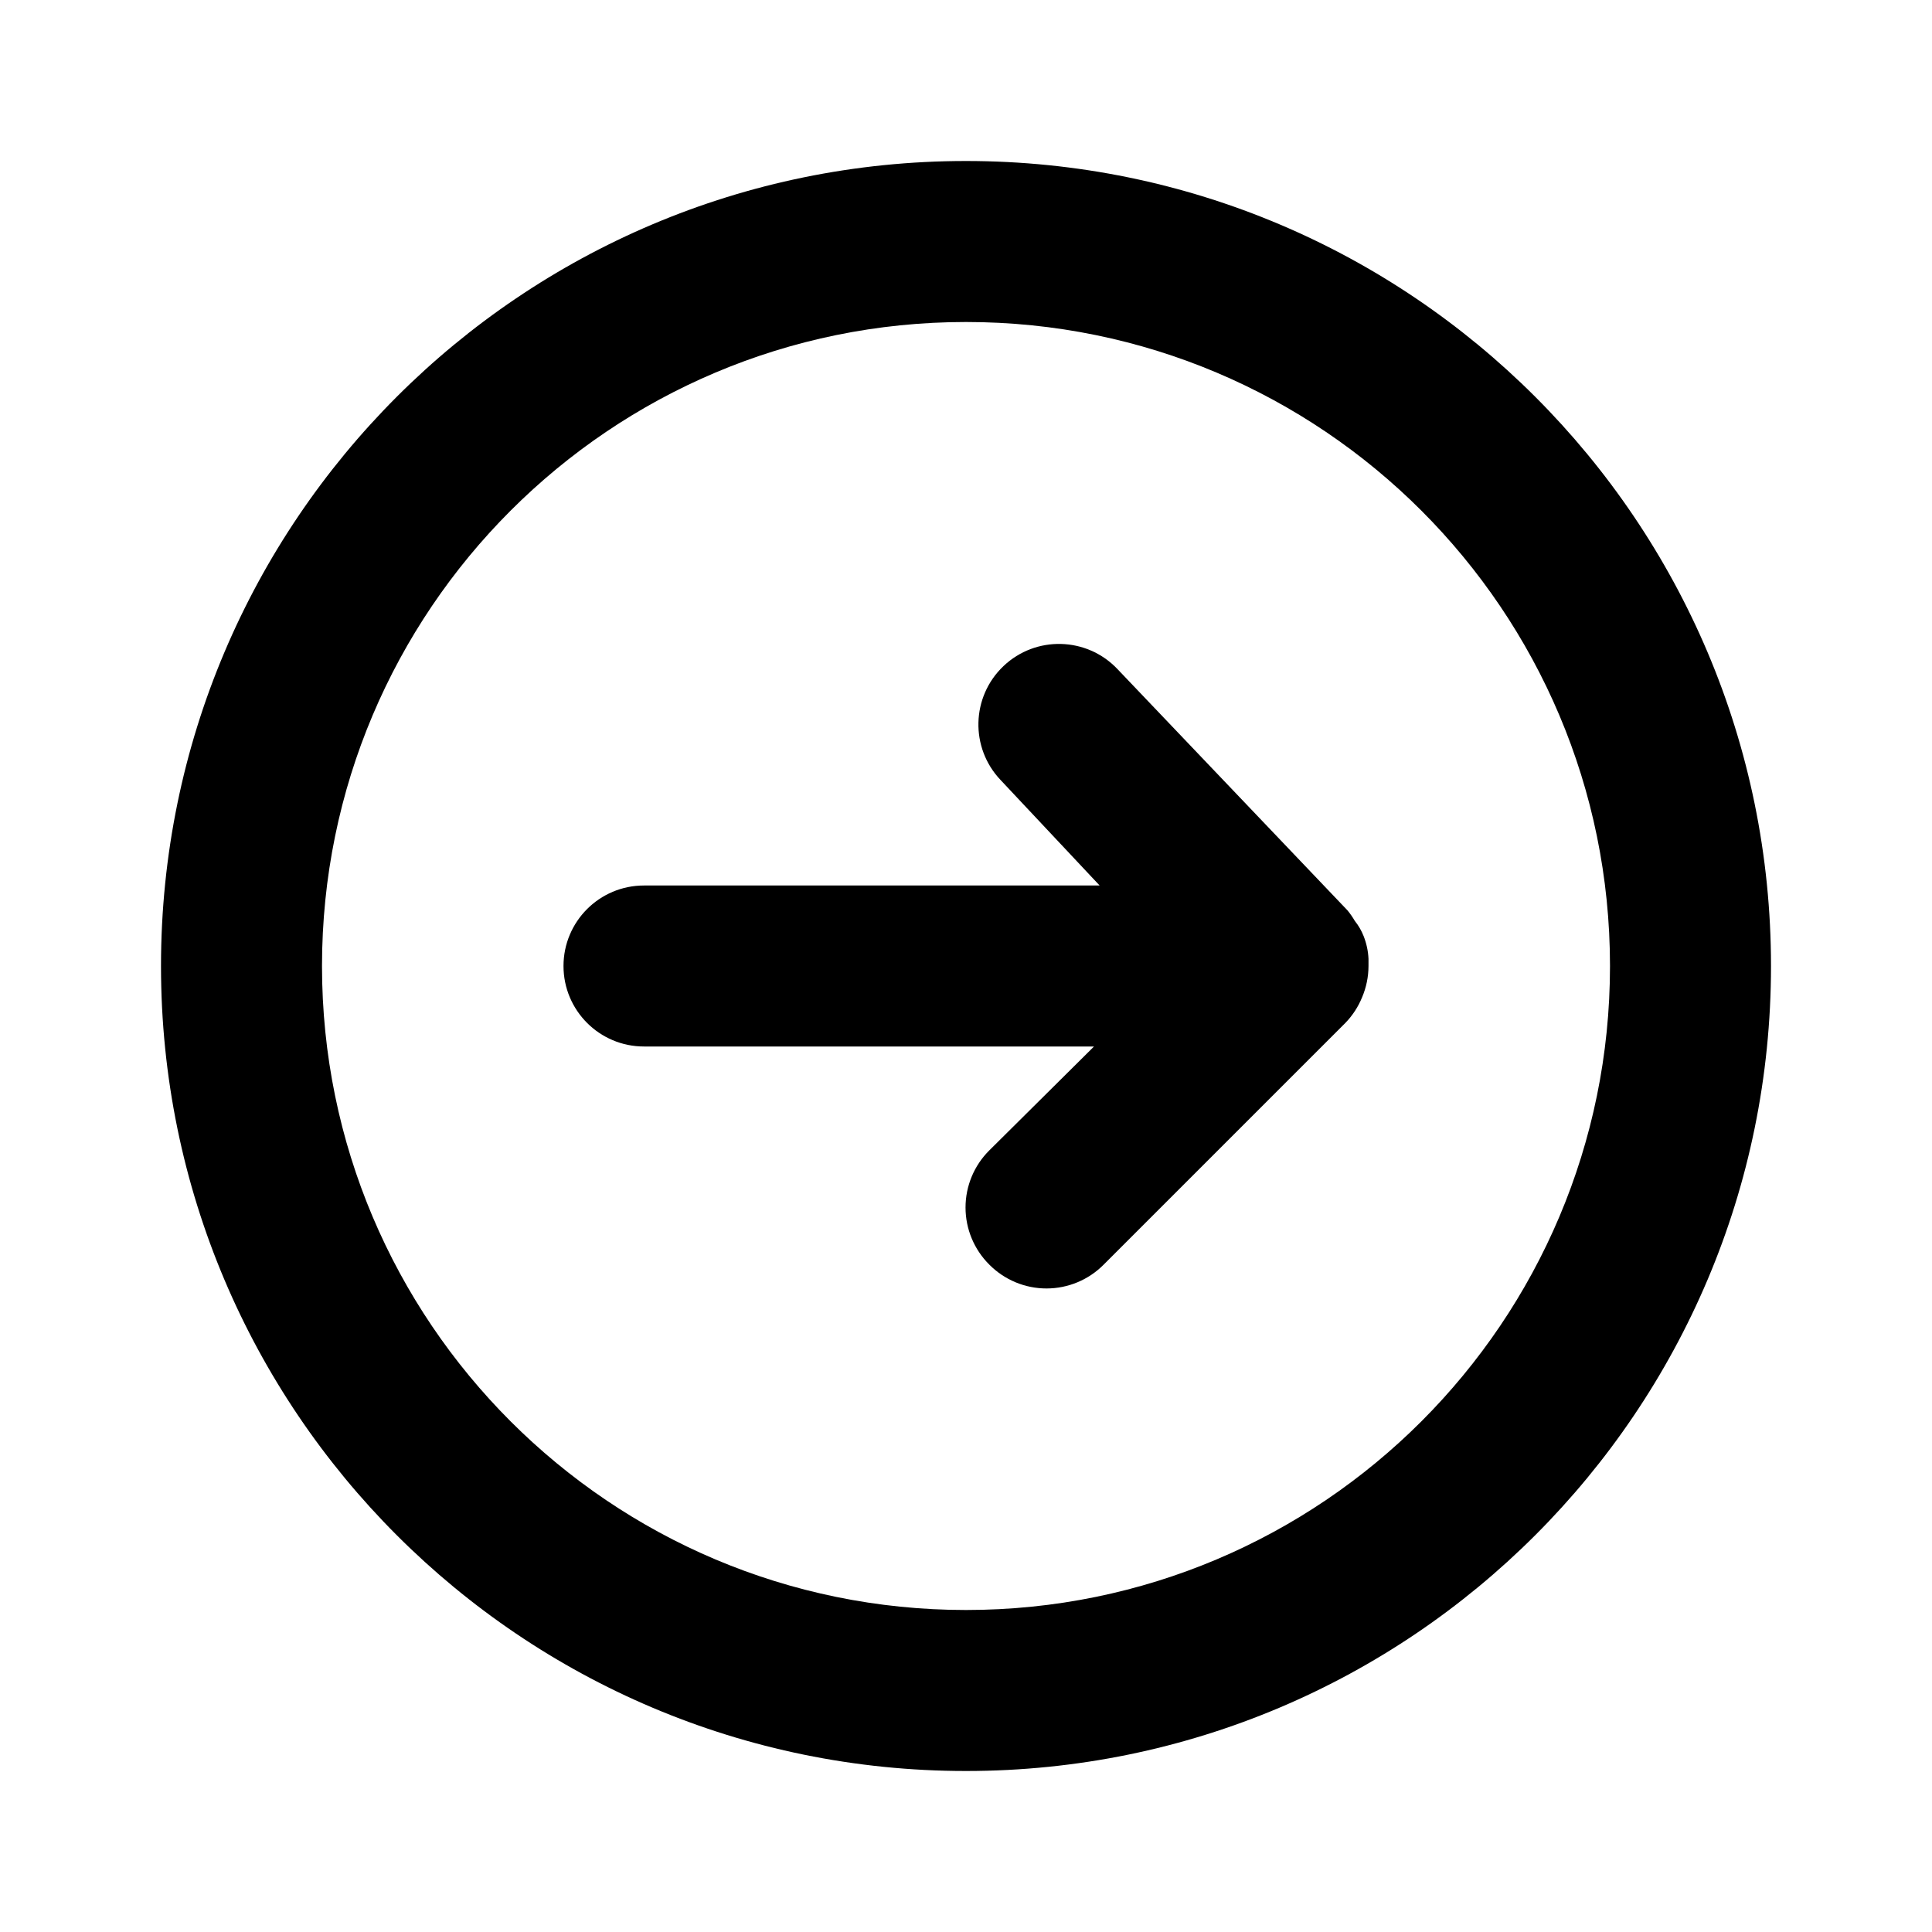
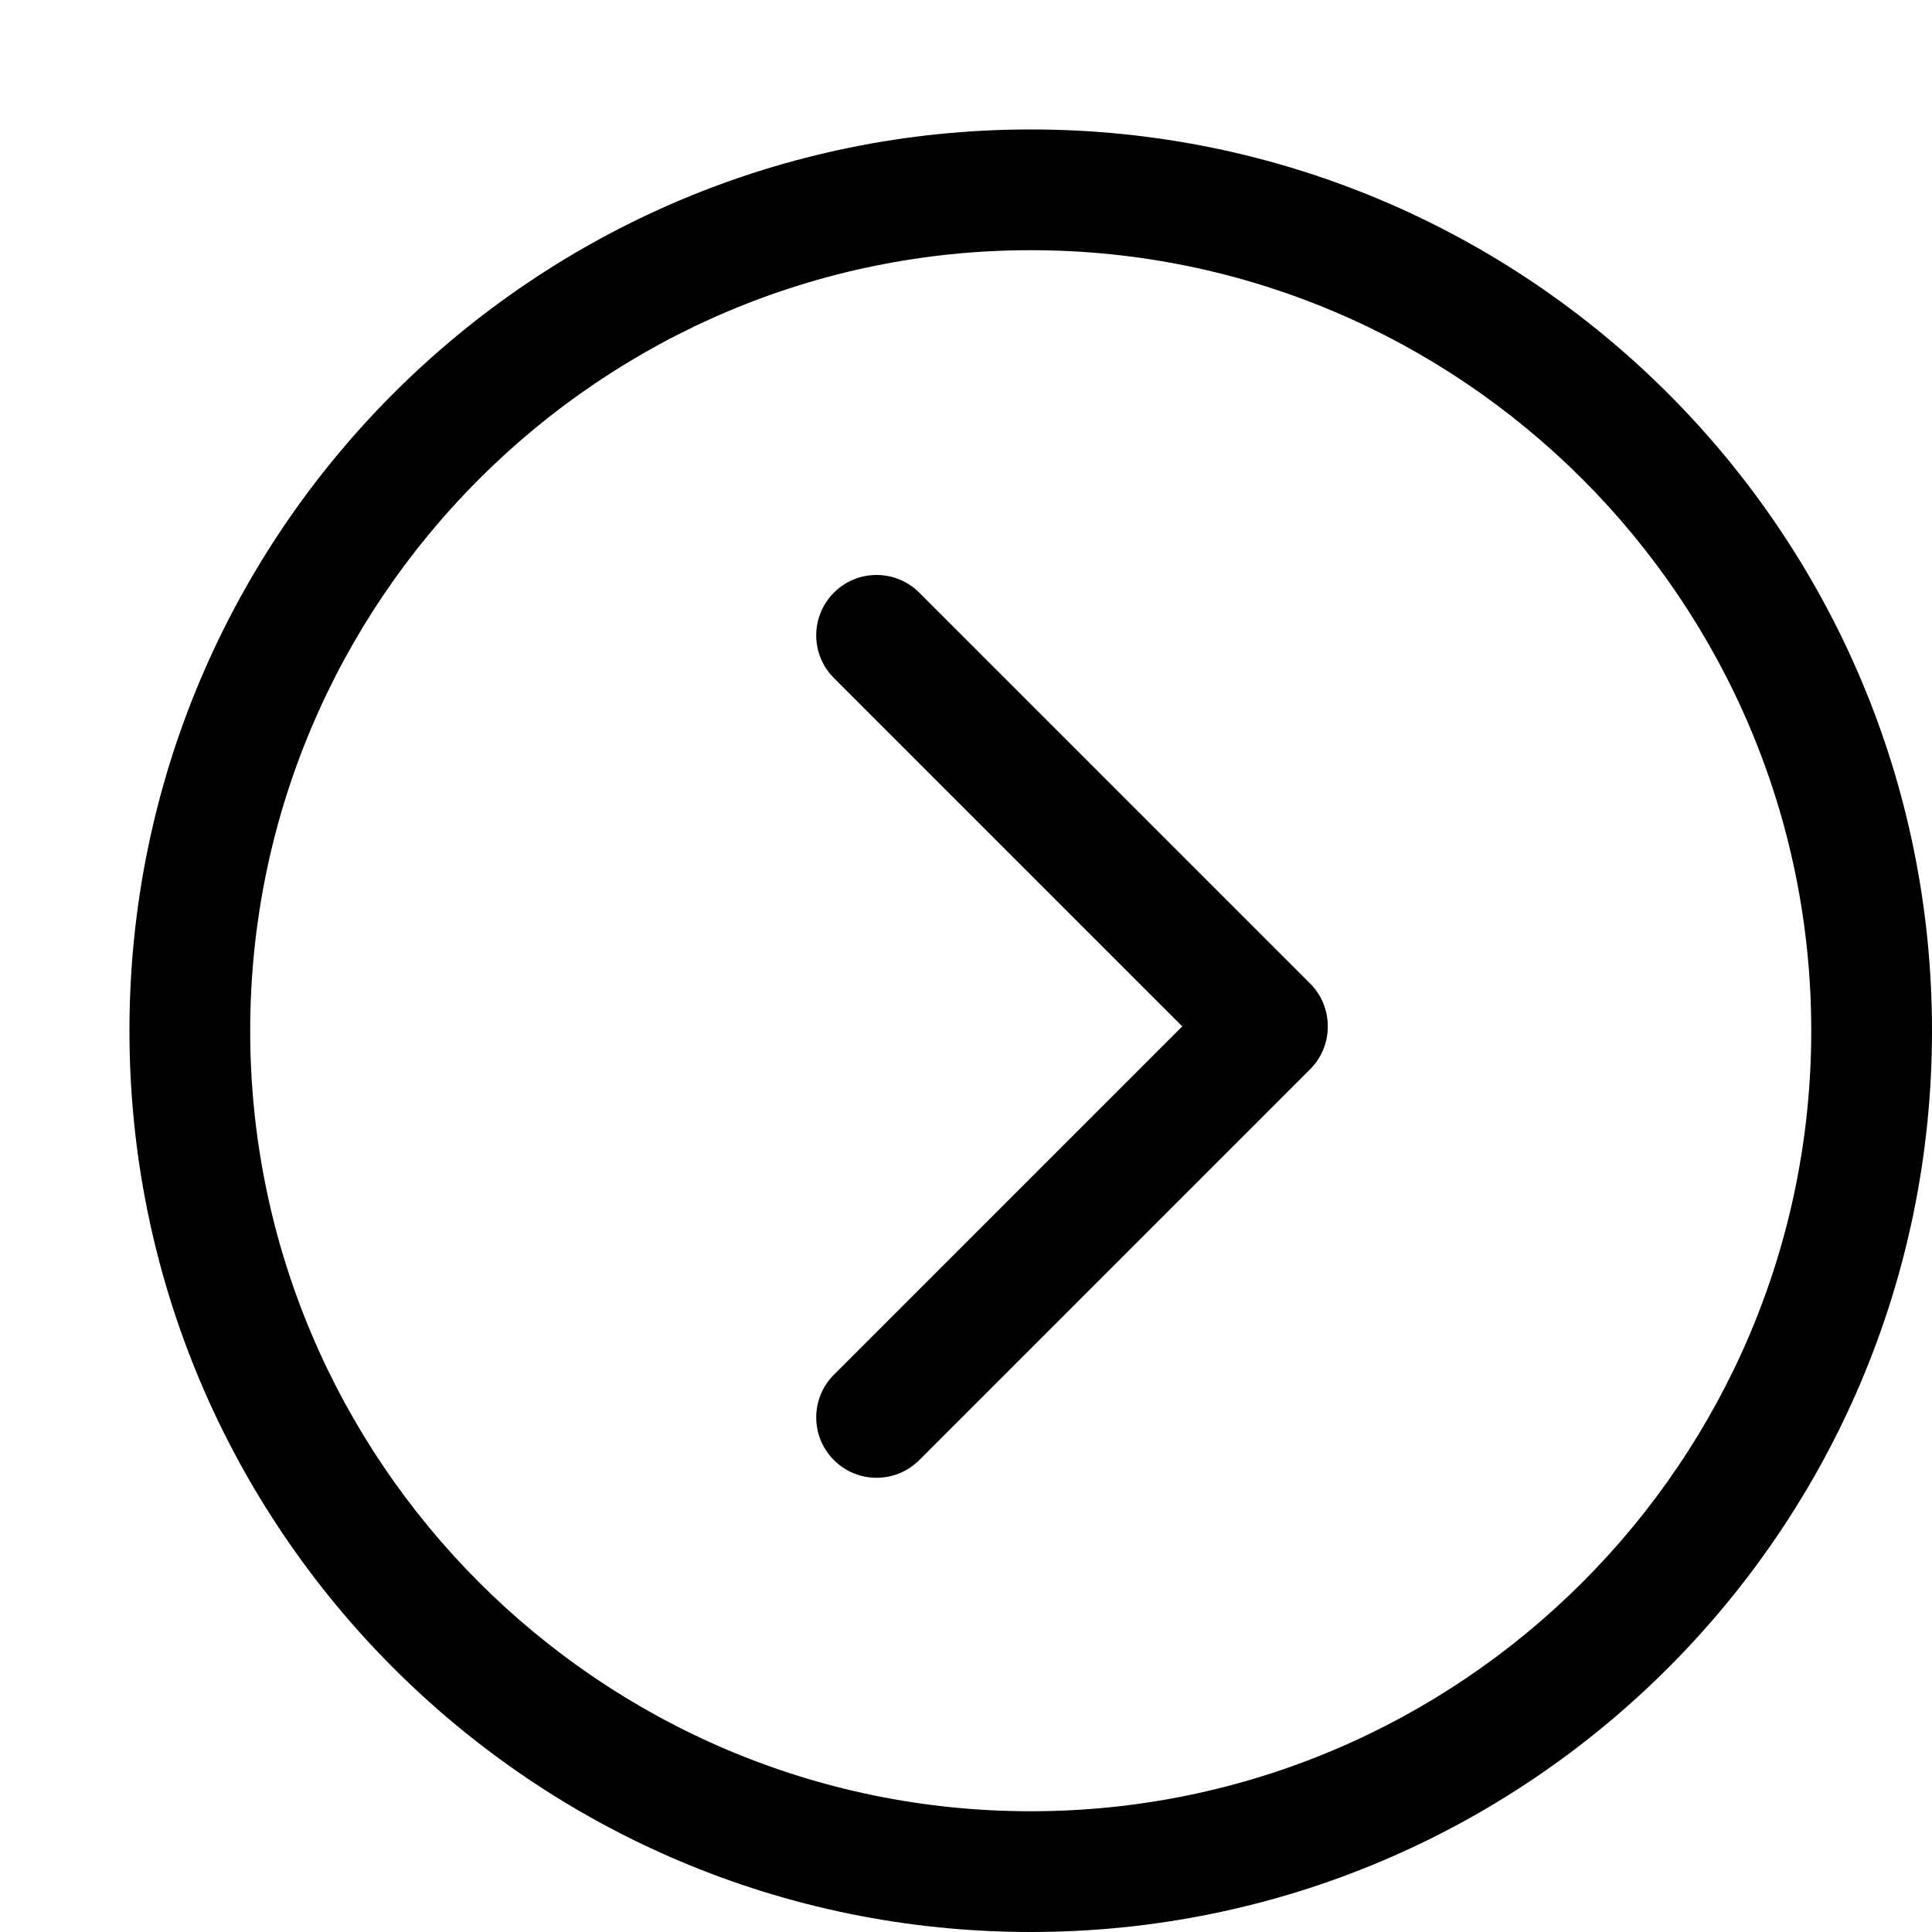
- <svg xmlns="http://www.w3.org/2000/svg" viewBox="0 0 24 24" id="right-arrow">
-   <g>
-     <g>
-       <path d="M17 12v-.09a.88.88 0 0 0-.06-.28.72.72 0 0 0-.11-.19 1 1 0 0 0-.09-.13l-2.86-3a1 1 0 0 0-1.45 1.38L13.66 11H8a1 1 0 0 0 0 2h5.59l-1.3 1.29a1 1 0 0 0 0 1.42 1 1 0 0 0 1.42 0l3-3a1 1 0 0 0 .21-.32A1 1 0 0 0 17 12z" />
-       <path d="M12 2a10 10 0 1 0 10 10A10 10 0 0 0 12 2zm0 18a8 8 0 1 1 8-8 8 8 0 0 1-8 8z" />
-     </g>
-   </g>
+ <svg xmlns="http://www.w3.org/2000/svg" width="32" height="32" viewBox="0 0 32 32" id="right-arrow">
+   <path d="M21.7 16.29l-6.486-6.486a1 1 0 0 0-1.414 1.414L19.582 17 13.8 22.782a1 1 0 0 0 1.414 1.414L21.7 17.71a.992.992 0 0 0 .292-.71.997.997 0 0 0-.292-.71zM17.072 2.144c-8.244 0-14.928 6.684-14.928 14.928S8.828 32 17.072 32 32 25.316 32 17.072 25.316 2.144 17.072 2.144zm0 27.856C9.944 30 4.144 24.2 4.144 17.072s5.8-12.928 12.928-12.928S30 9.944 30 17.072 24.2 30 17.072 30z" />
</svg>
